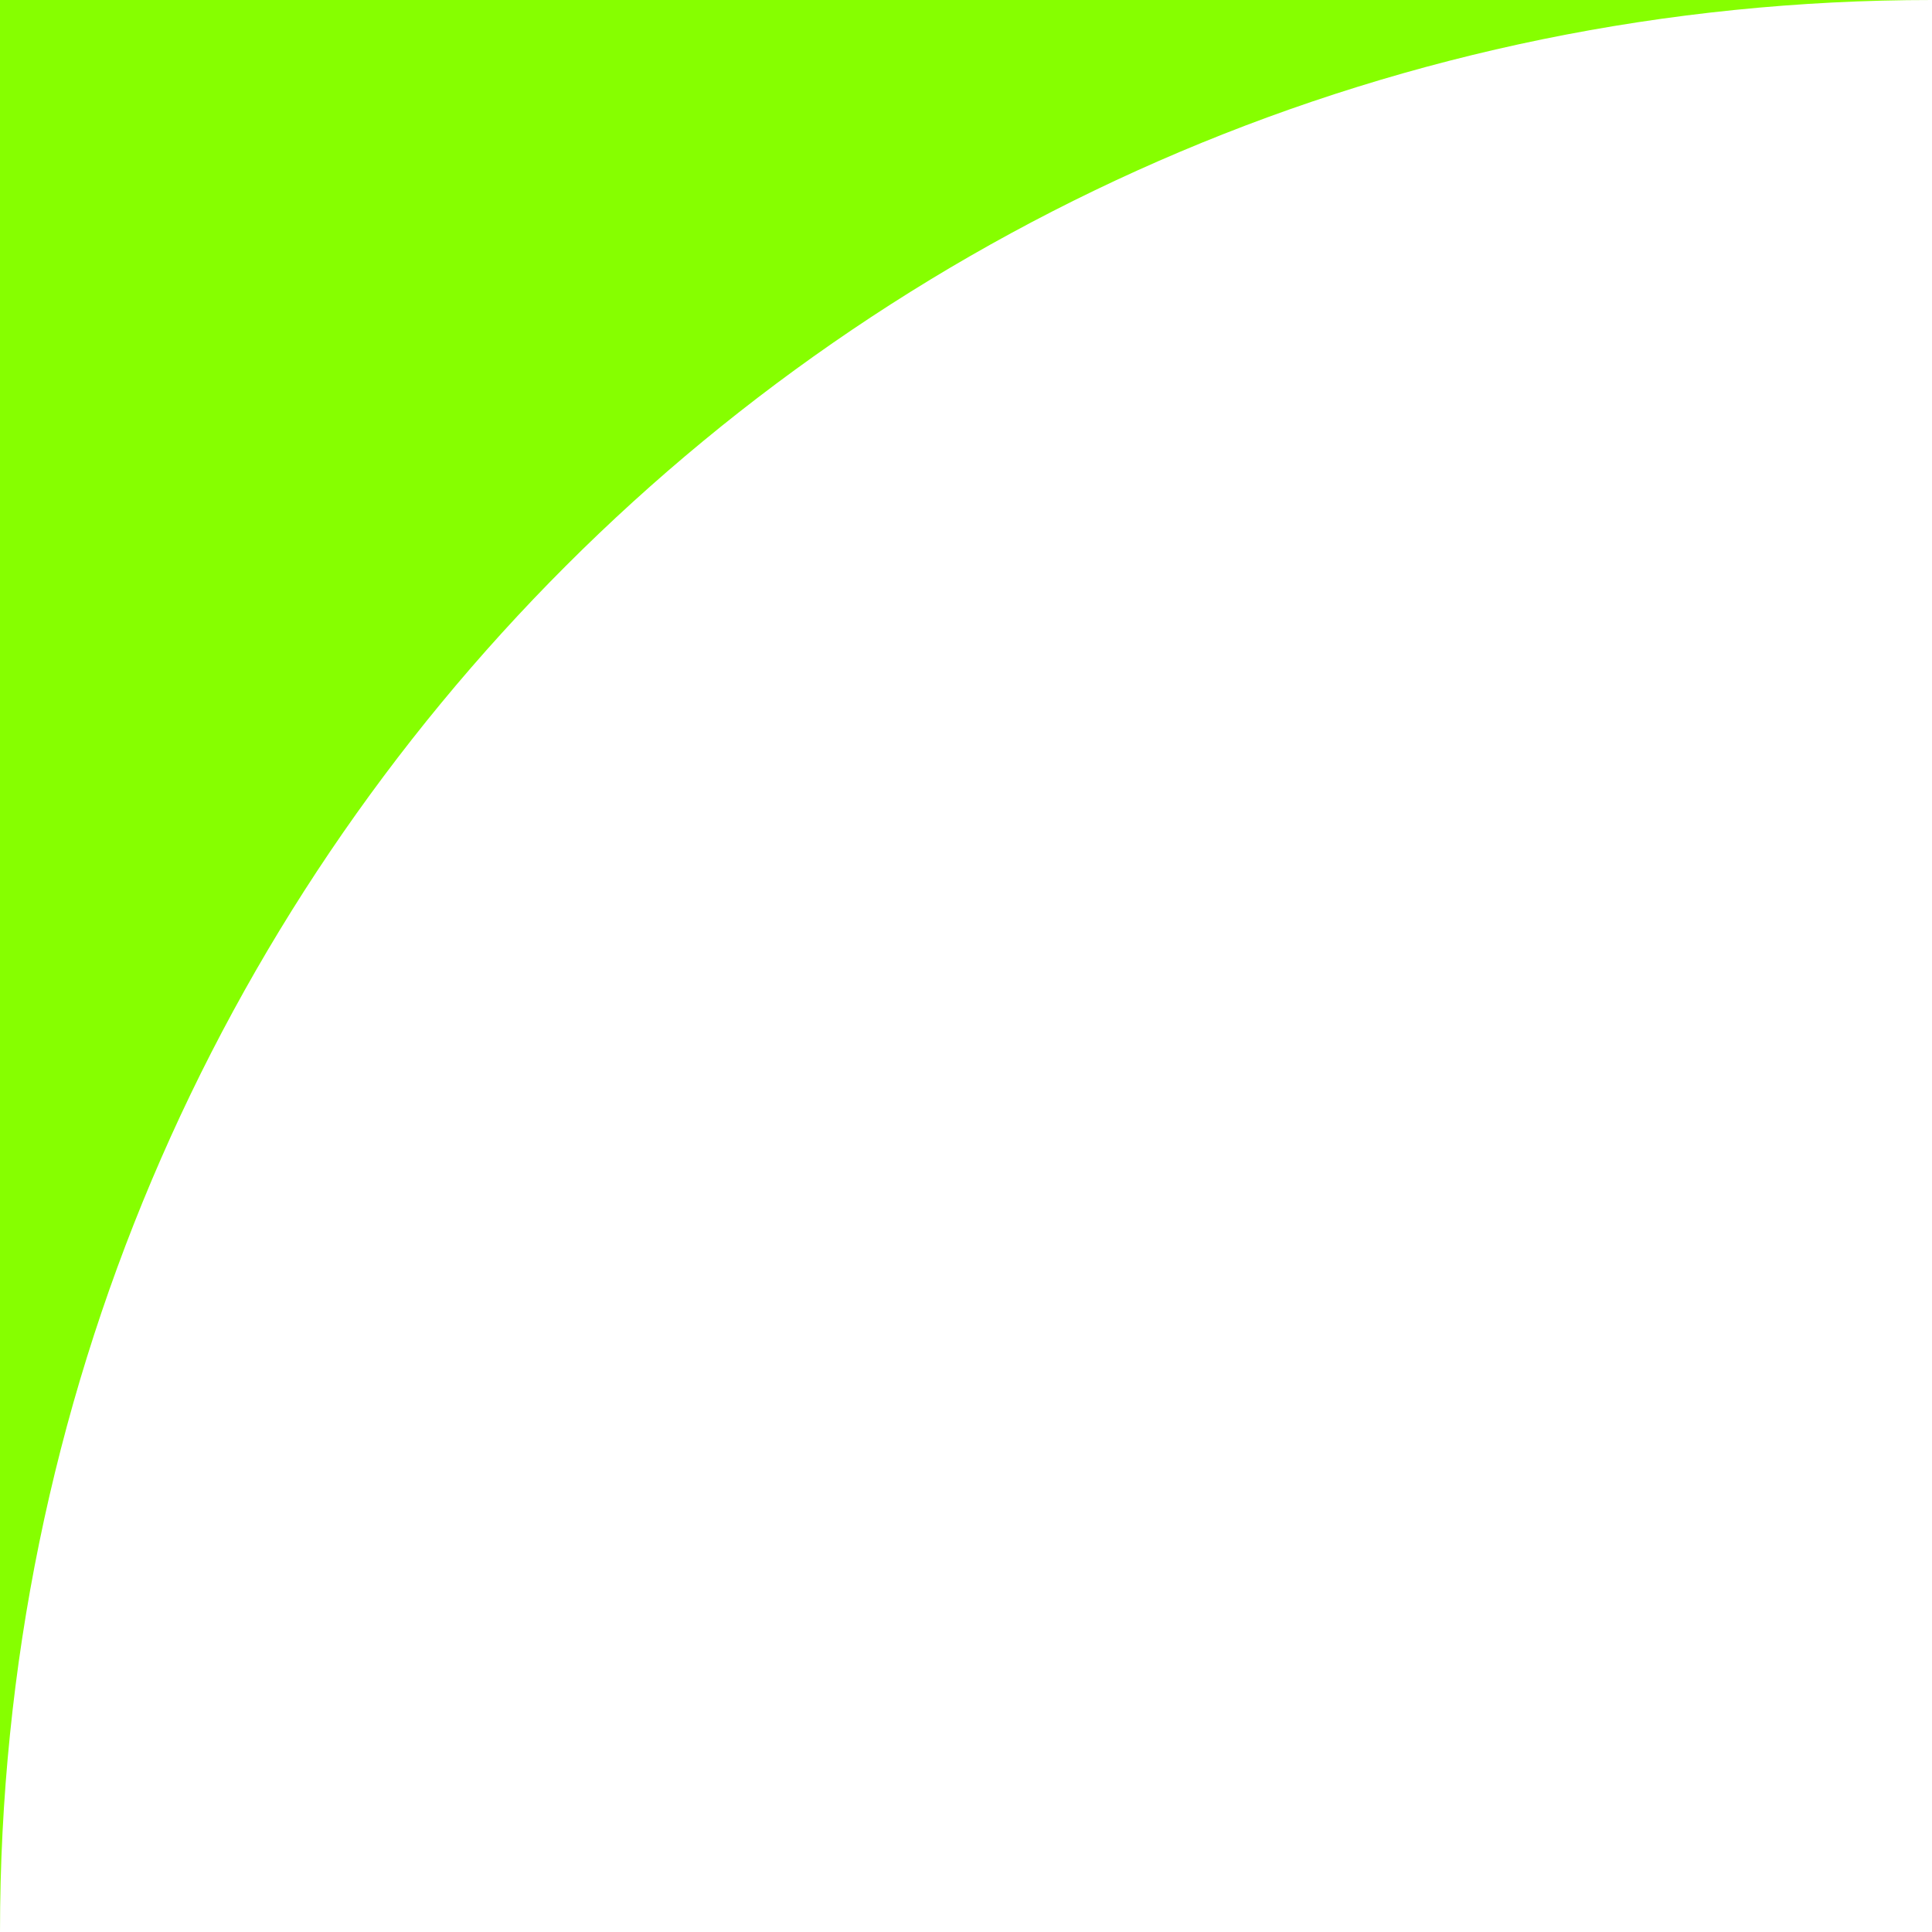
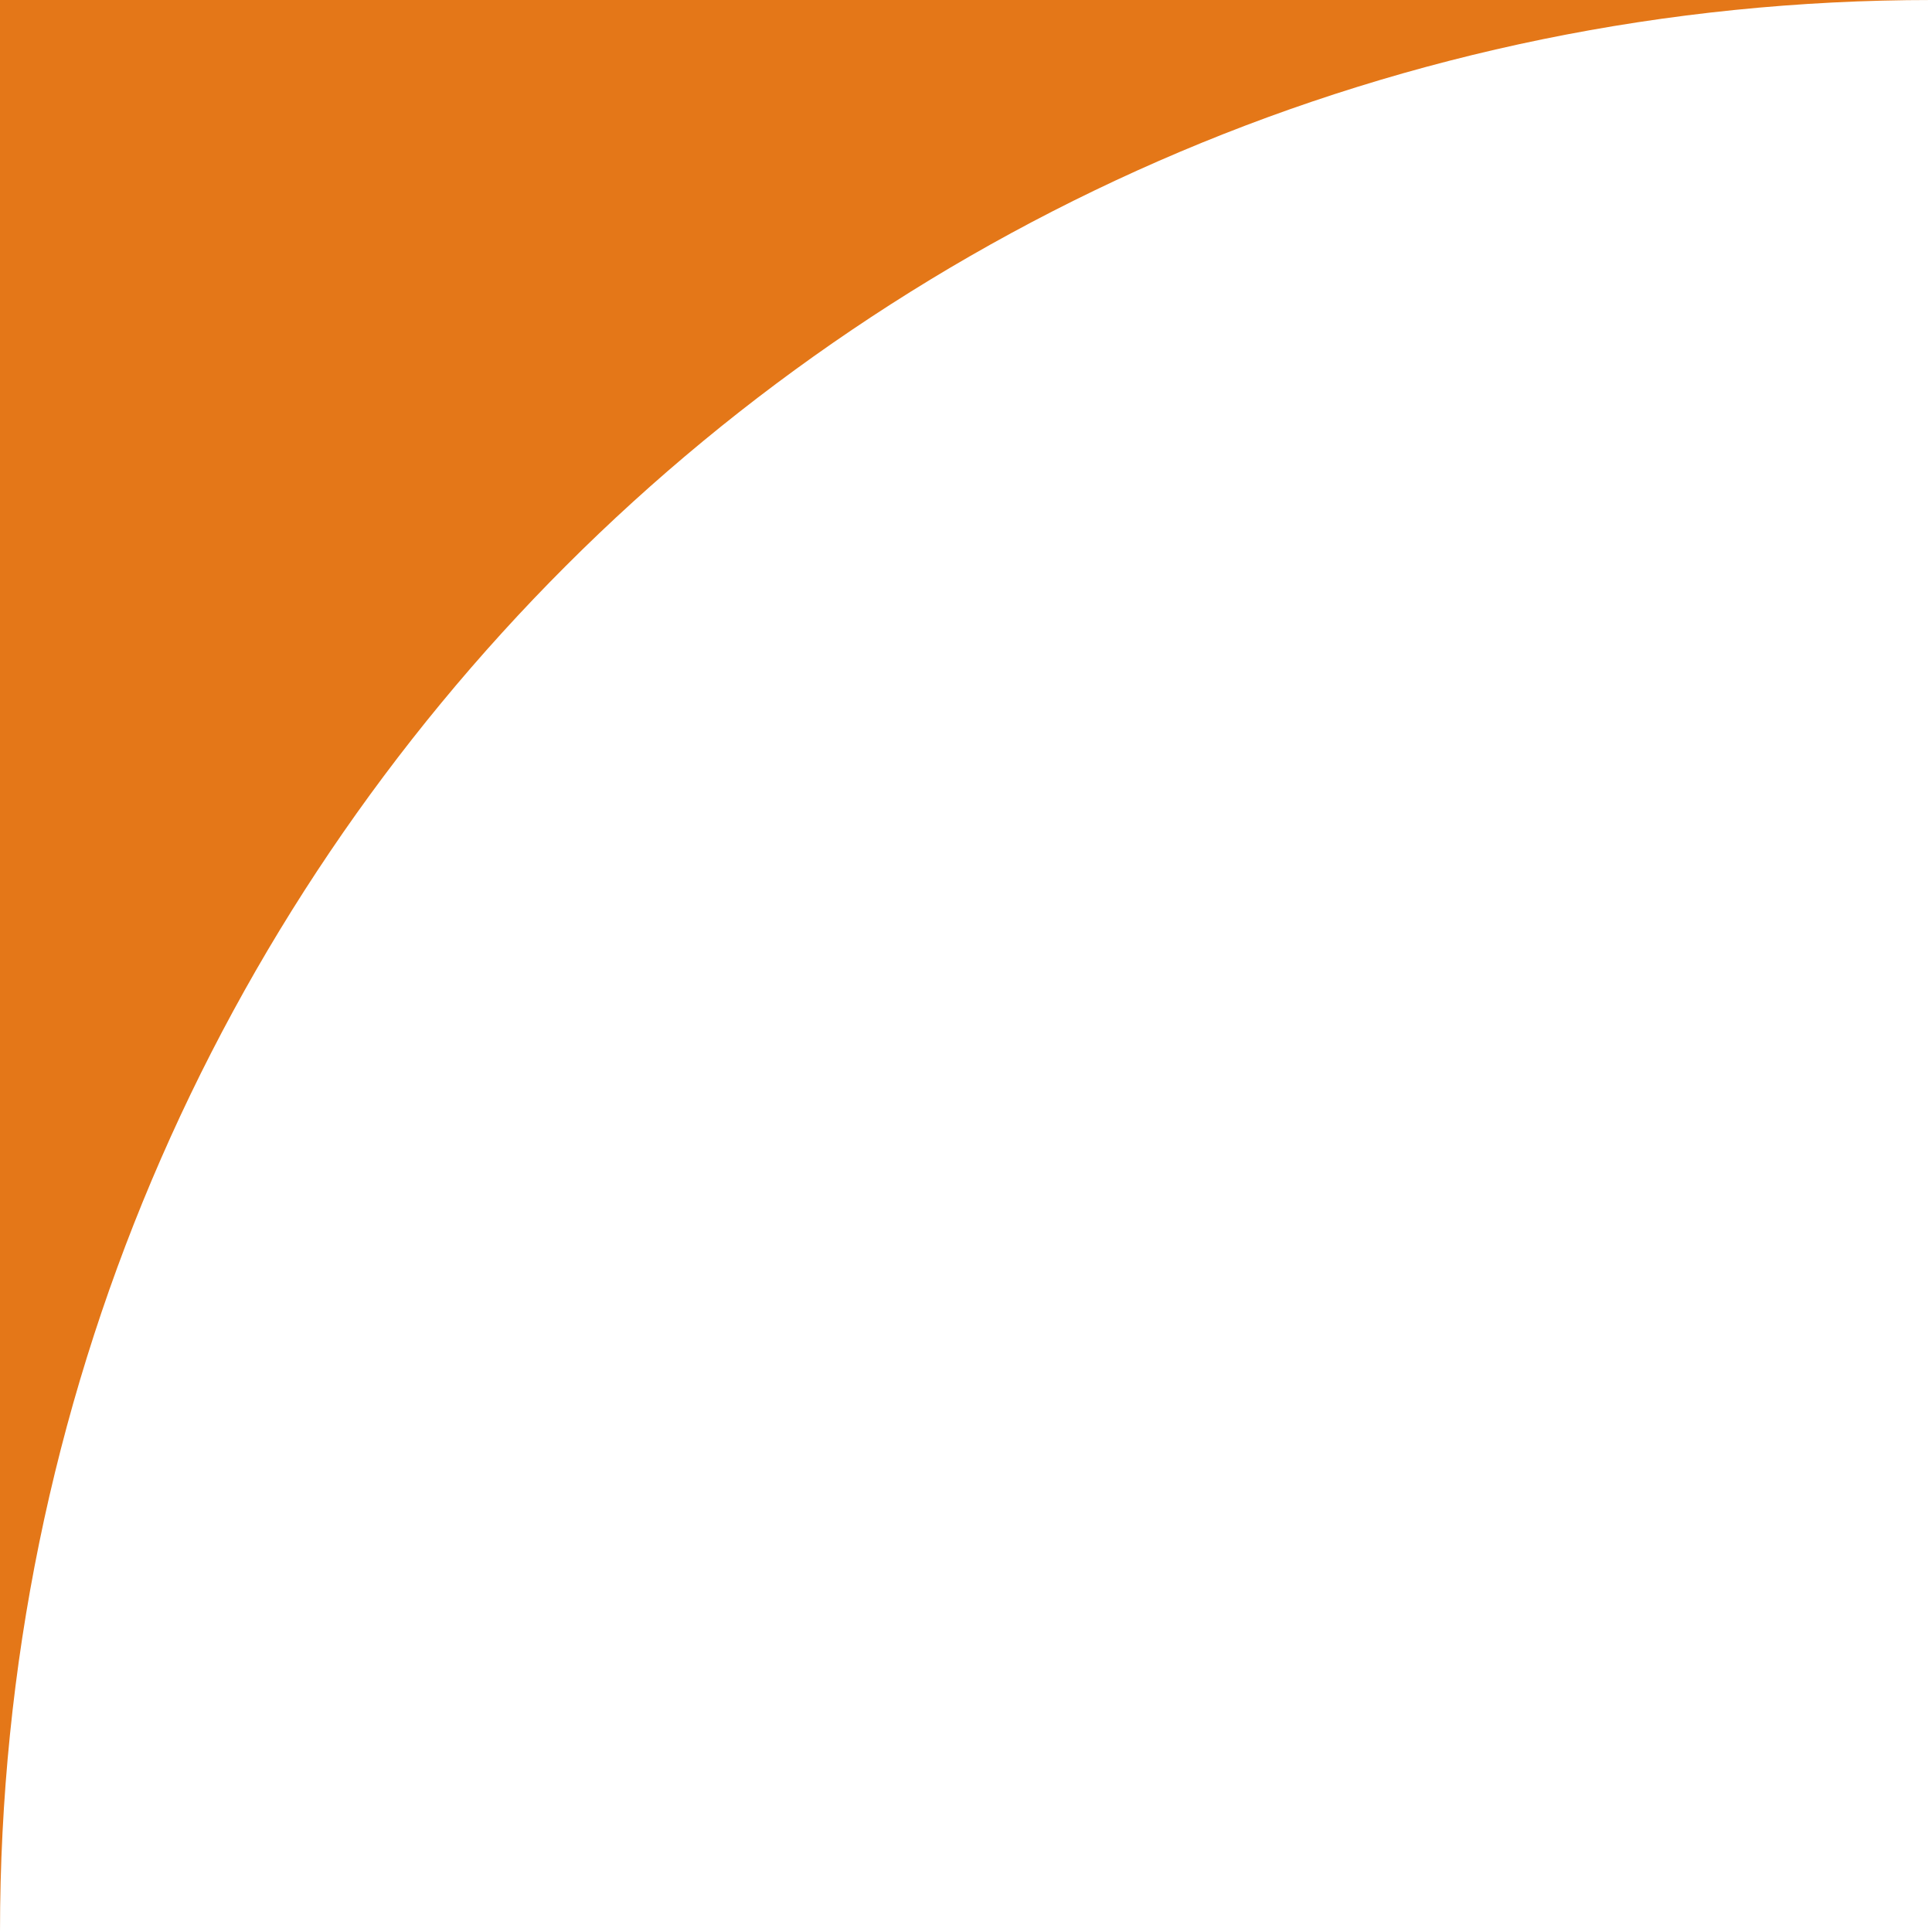
<svg xmlns="http://www.w3.org/2000/svg" viewBox="0 0 60 60">
  <defs>
-     <style>.cls-1{fill:#86ff00;}</style>
+     <style>.cls-1{fill:#E47718;}</style>
  </defs>
  <g id="Layer_2" data-name="Layer 2">
    <g id="Layer_1-2" data-name="Layer 1">
      <path class="cls-1" d="M 0, 60 A 60, 60, 0, 0, 1, 60, 0 L 0,0 L 0, 60Z" />
    </g>
  </g>
</svg>
